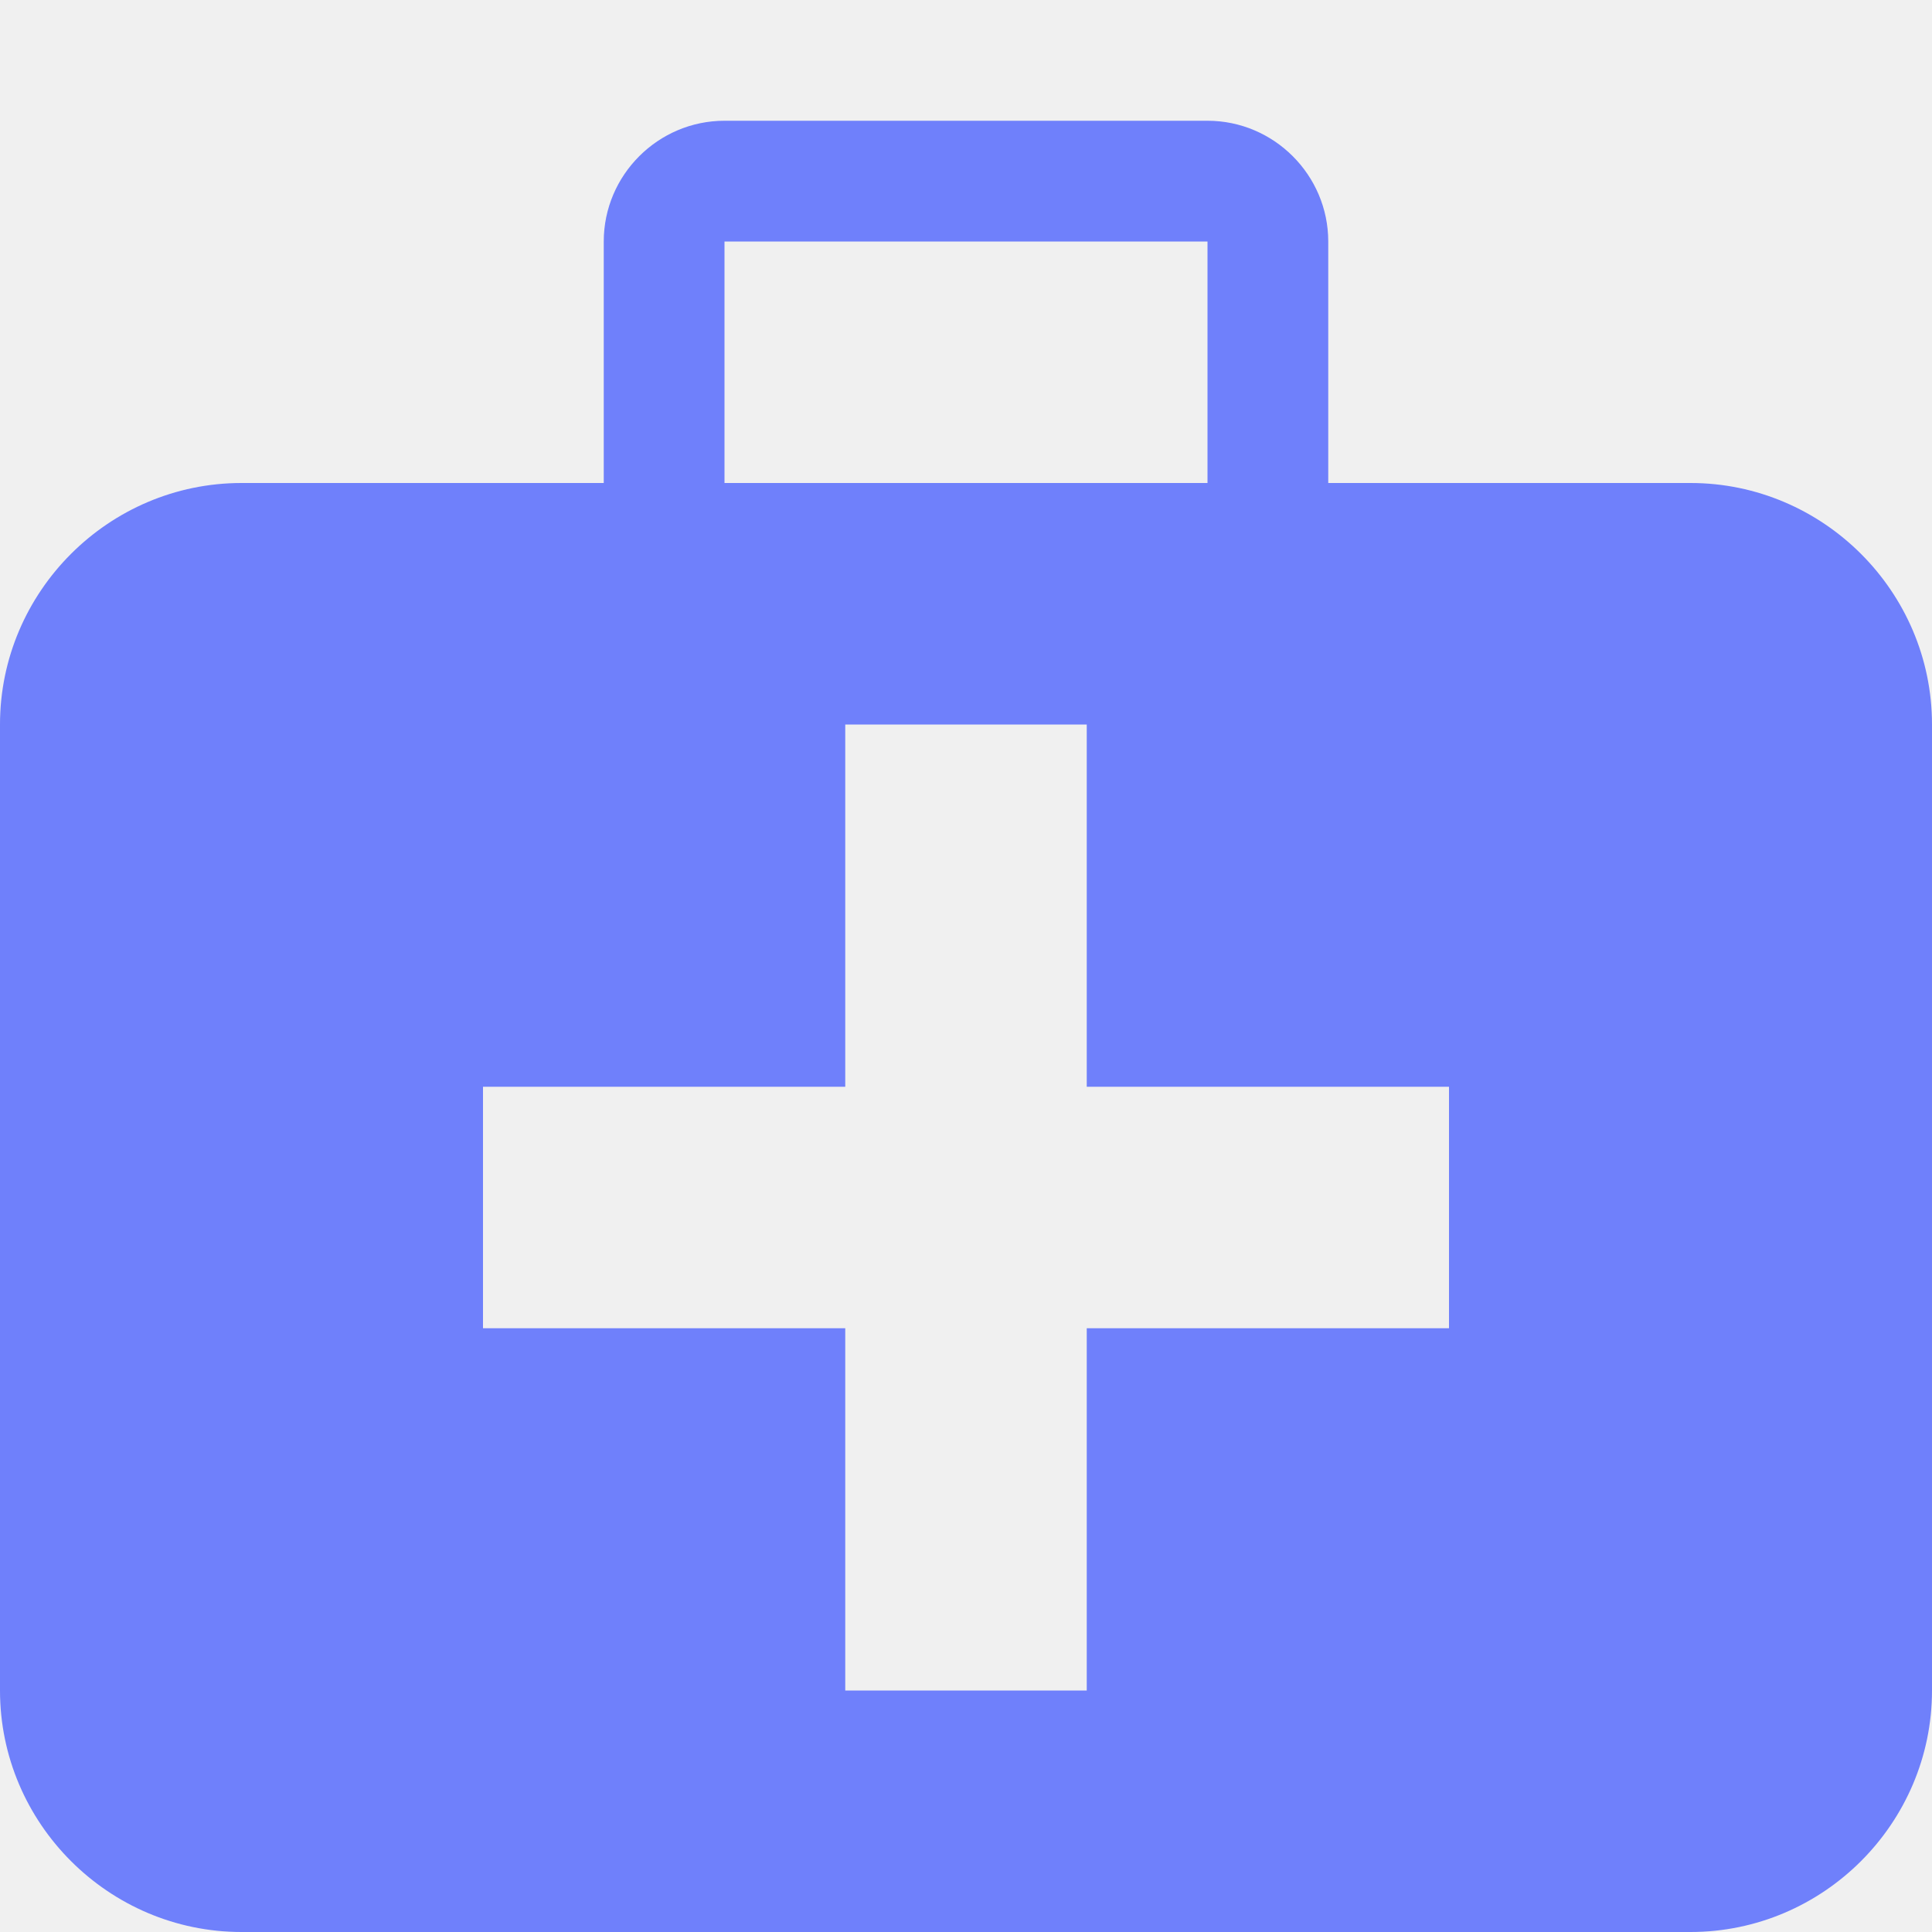
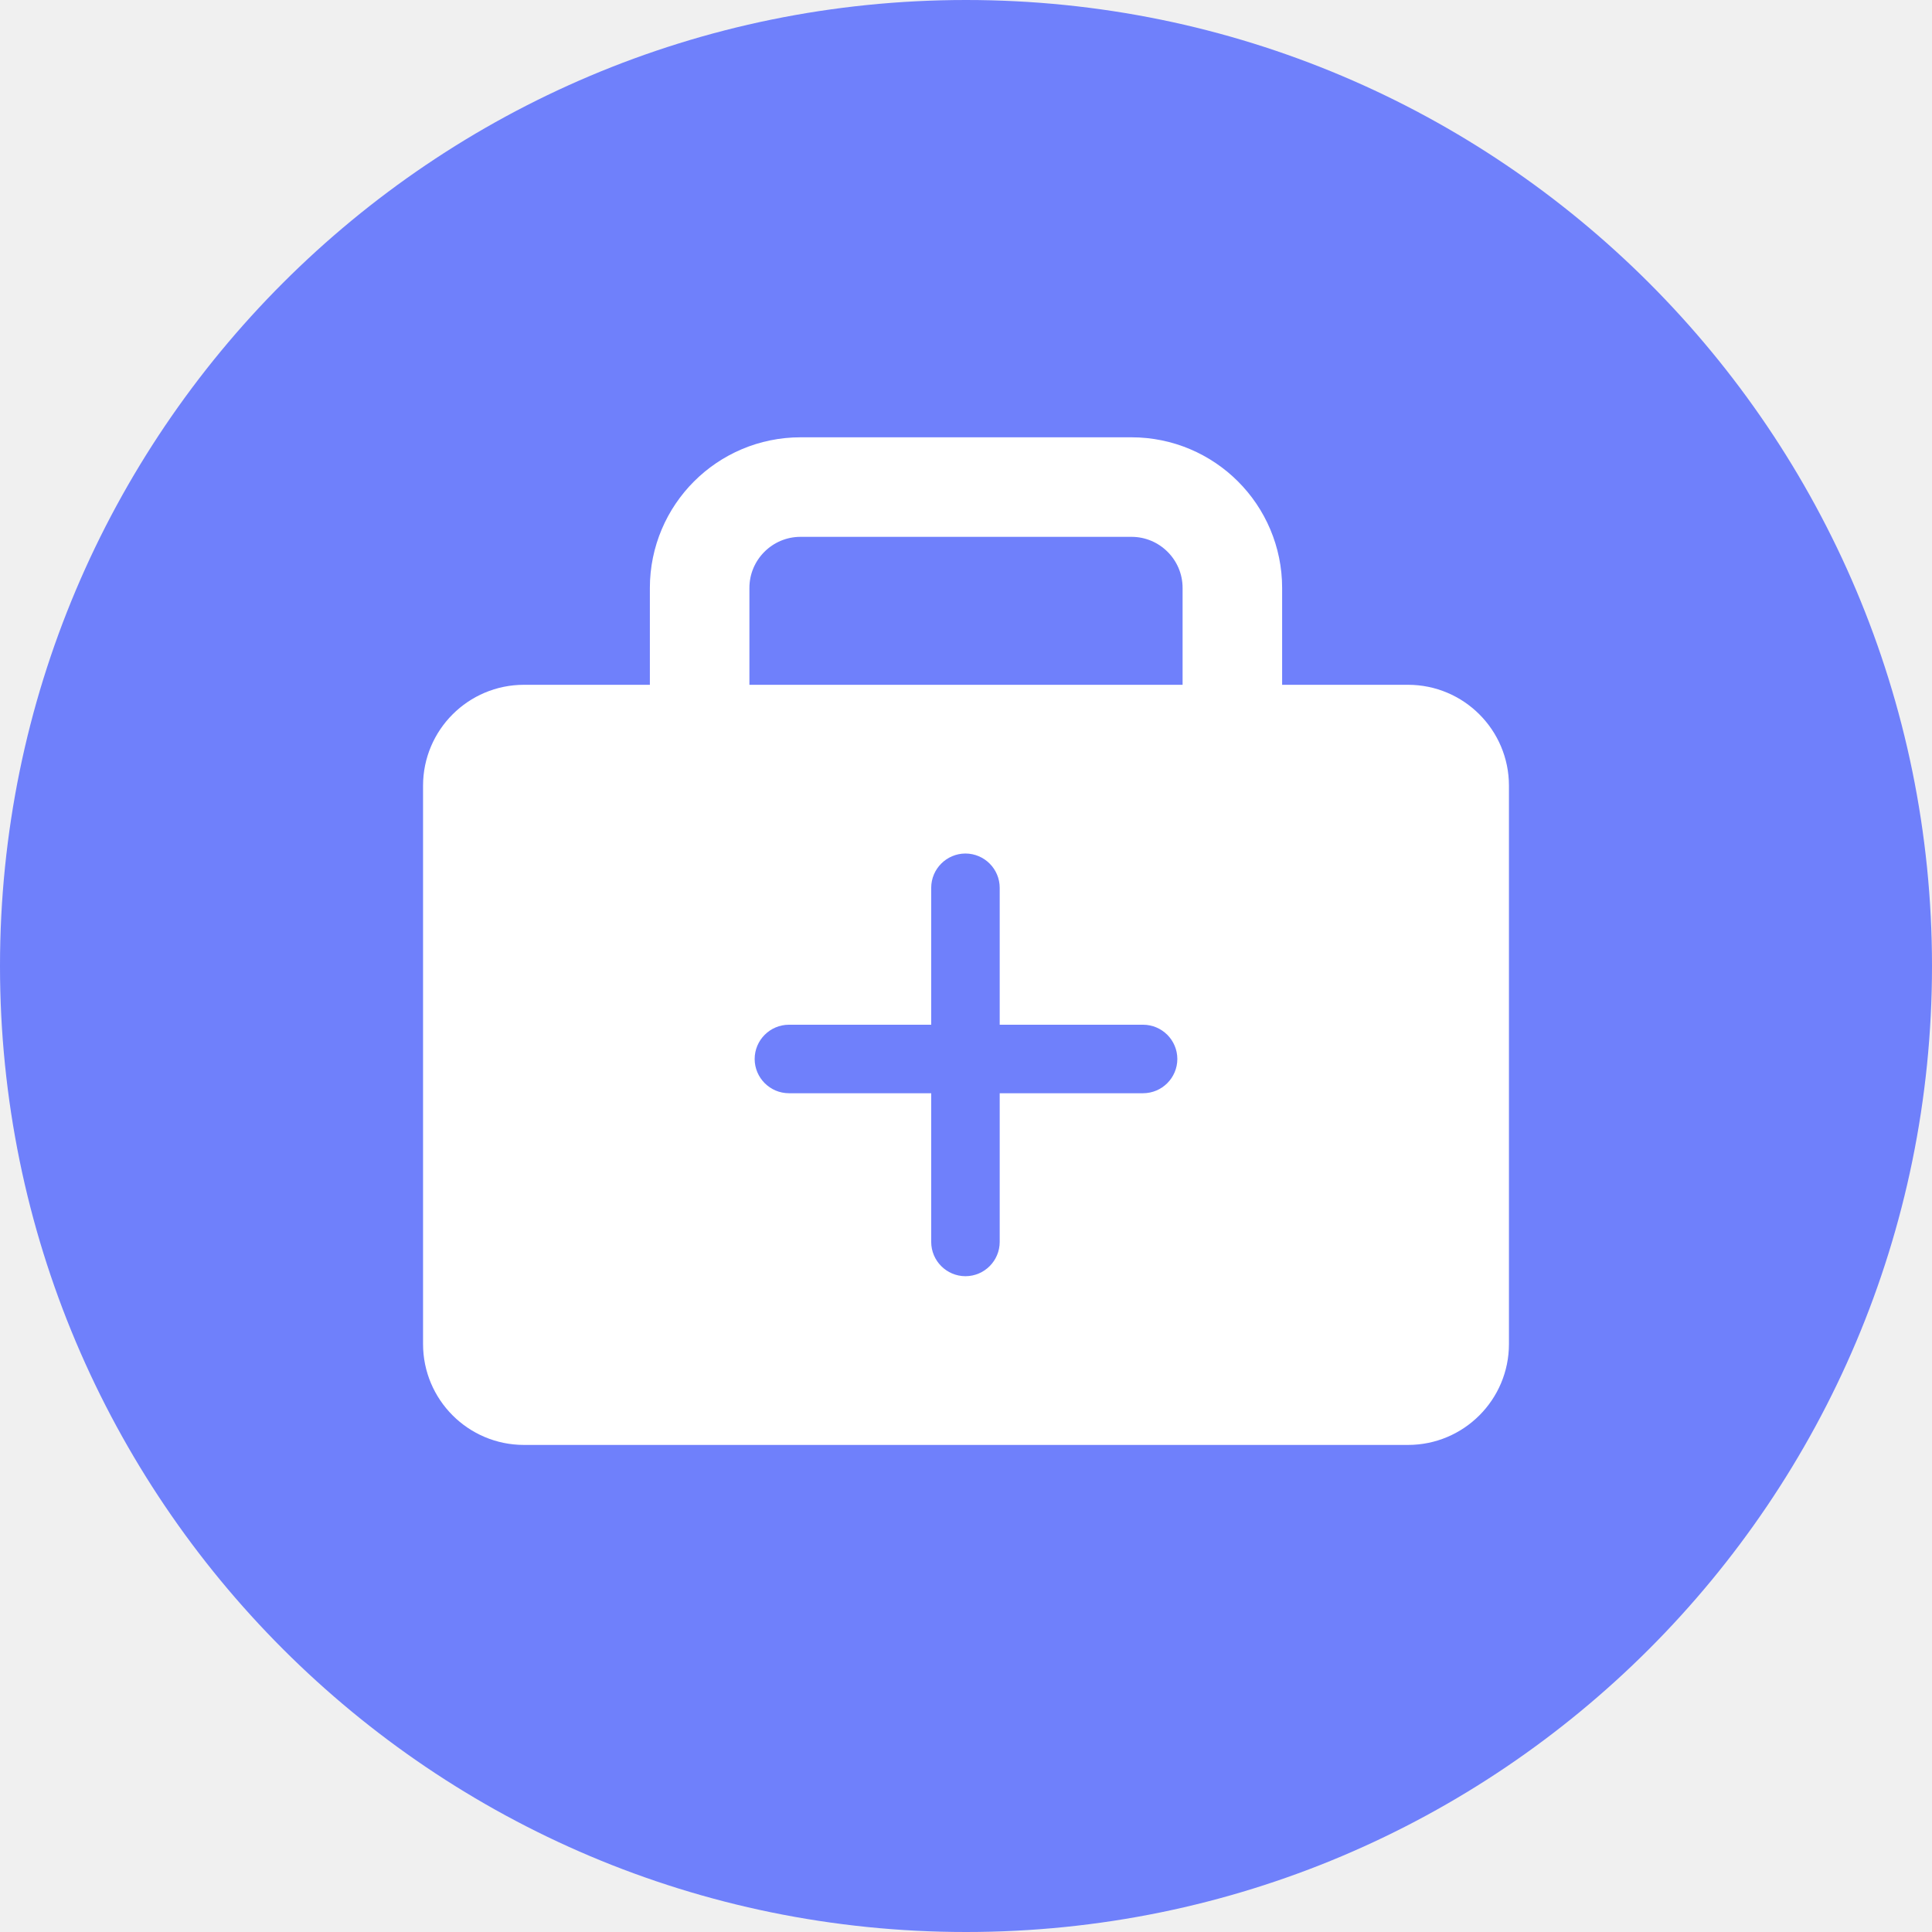
- <svg xmlns="http://www.w3.org/2000/svg" version="1.1" width="32" height="32" viewBox="0 0 32 32">
-   <path fill="#6F80FB" d="M28 8h-6v-4c0-1.1-0.9-2-2-2h-8c-1.1 0-2 0.9-2 2v4h-6c-2.2 0-4 1.8-4 4v16c0 2.2 1.8 4 4 4h24c2.2 0 4-1.8 4-4v-16c0-2.2-1.8-4-4-4zM12 4h8v4h-8v-4zM24 22h-6v6h-4v-6h-6v-4h6v-6h4v6h6v4z" />
+ <svg xmlns="http://www.w3.org/2000/svg" width="427" height="427" viewBox="0 0 427 427">
+   <defs>
+     <style>.cls-1{fill:#6F80FB;}.cls-2{fill:#fff;}.cls-3{fill:none;stroke:#fff;stroke-miterlimit:10;stroke-width:22px;}</style>
+   </defs>
+   <g id="Layer_2" data-name="Layer 2">
+     <g id="Layer_1-2" data-name="Layer 1">
+       <circle class="cls-1" cx="213.5" cy="213.5" r="213.5" />
+       <rect class="cls-2" x="93.5" y="151.35" width="240" height="168" rx="22.31" ry="22.31" />
+       <rect class="cls-3" x="154.63" y="107.65" width="117.74" height="103" rx="22.31" ry="22.31" />
+       <path class="cls-1" d="M252.64,226.48H220.95V196.21a7.59,7.59,0,0,0-7.57-7.57h0a7.59,7.59,0,0,0-7.57,7.57v30.27H174.36a7.59,7.59,0,0,0-7.57,7.57h0a7.59,7.59,0,0,0,7.57,7.57h31.45v32.87a7.59,7.59,0,0,0,7.57,7.57h0a7.59,7.59,0,0,0,7.57-7.57V241.62h31.69a7.59,7.59,0,0,0,7.57-7.57h0A7.59,7.59,0,0,0,252.64,226.48Z" />
+     </g>
+   </g>
</svg>
